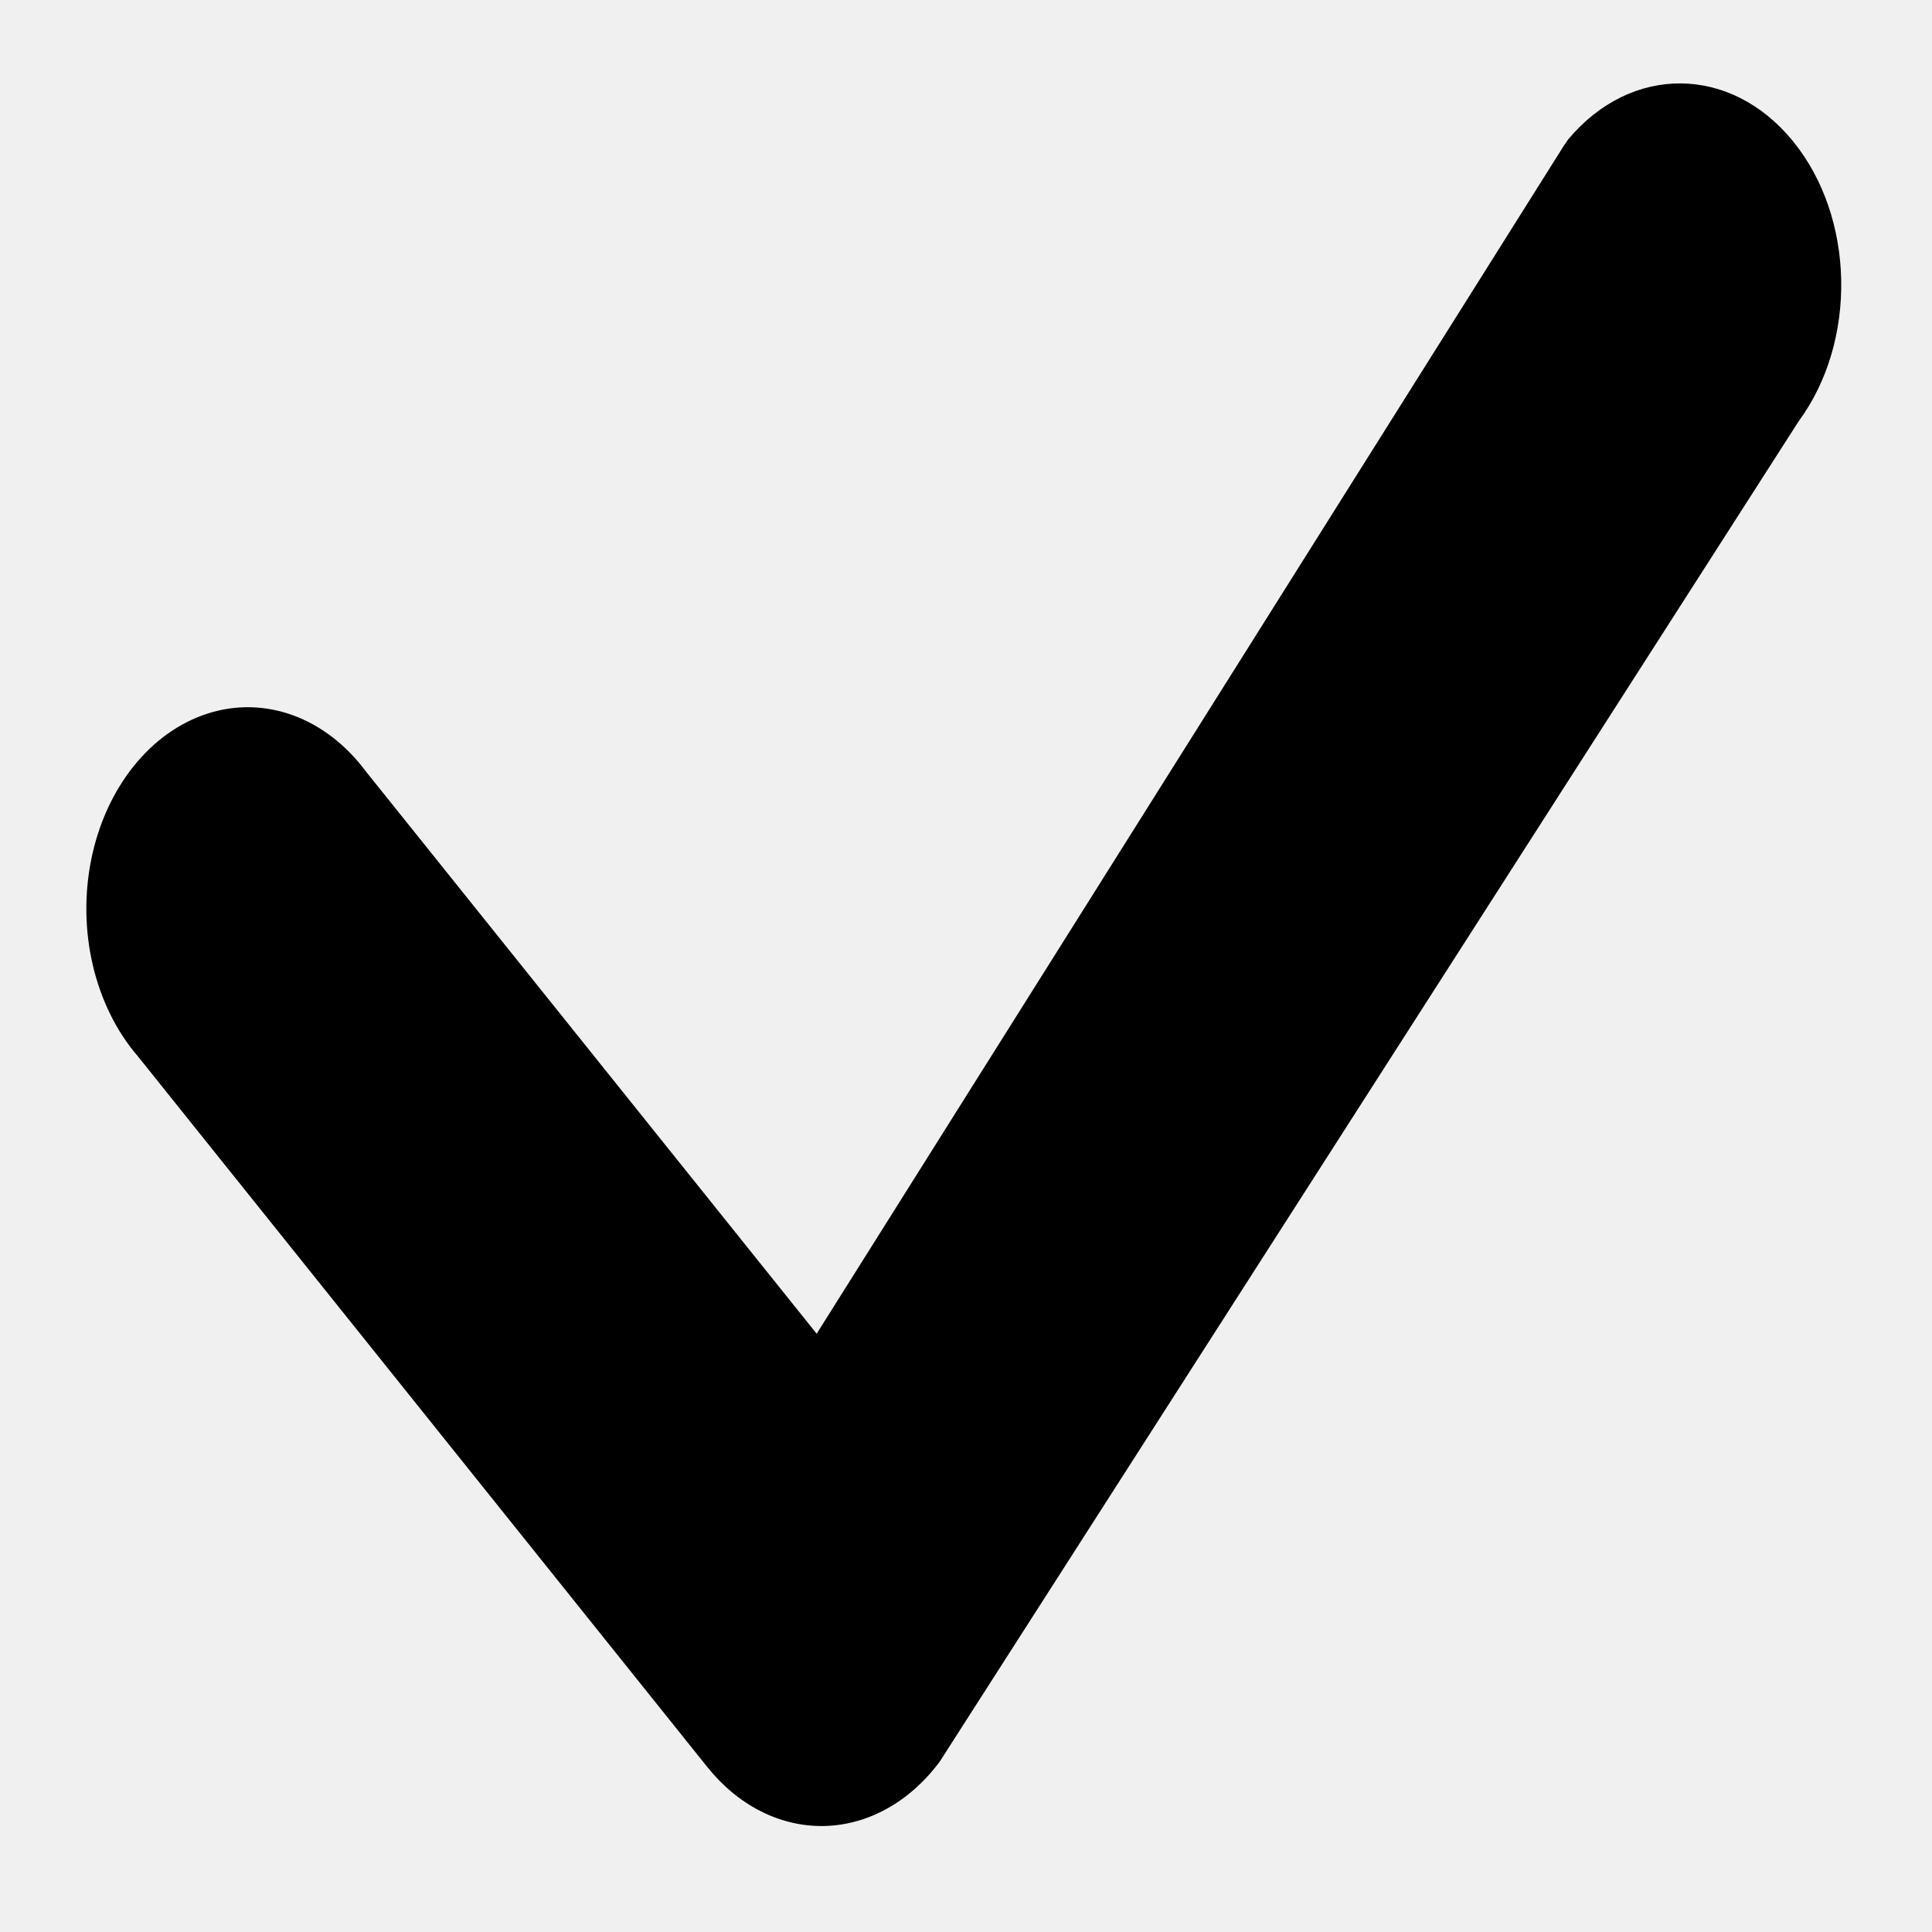
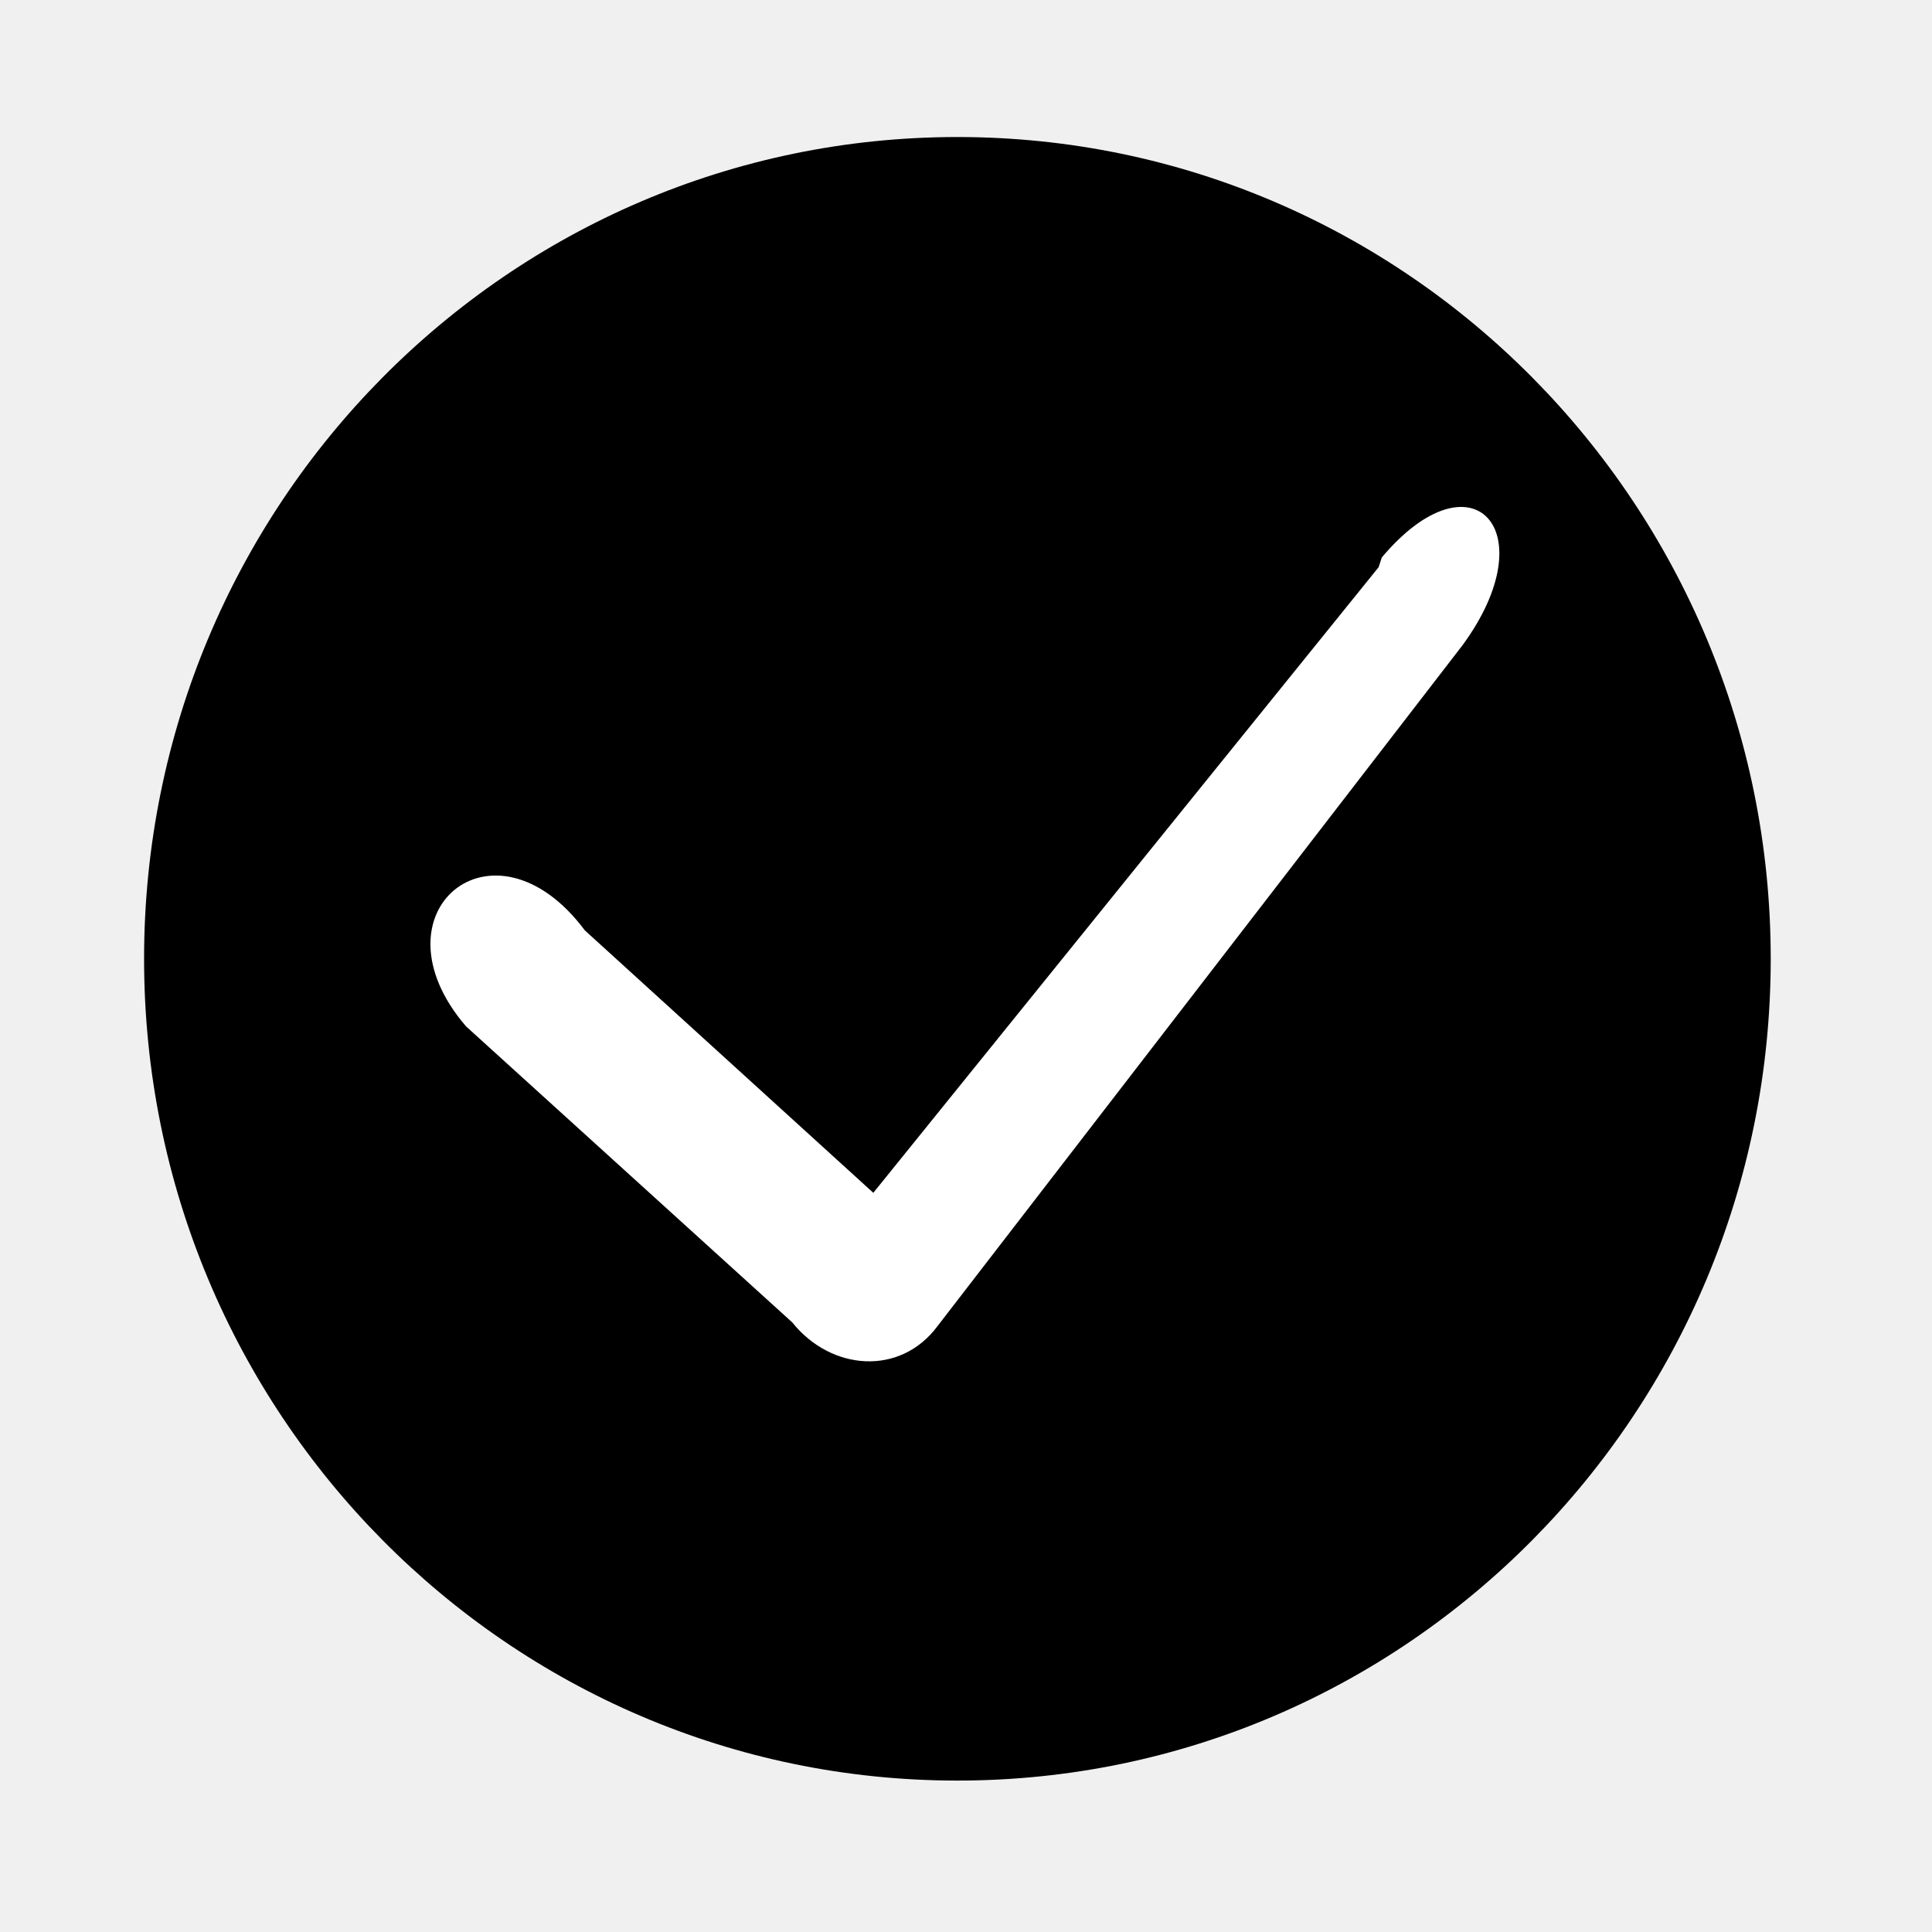
- <svg xmlns="http://www.w3.org/2000/svg" width="24" height="24" fill="currentColor" class="bi bi-check" viewBox="0 0 24 24" version="1.1" id="svg4">
+ <svg xmlns="http://www.w3.org/2000/svg" width="40" height="40" fill="currentColor" class="bi bi-check" viewBox="0 0 40 40" version="1.1" id="svg4">
  <defs id="defs8" />
-   <path d="m 19.482,1.73 a 2.005,2.503 0 0 1 2.861,3.504 L 11.674,21.883 a 2.005,2.503 0 0 1 -2.888,0.067 L 1.712,13.121 A 2.005,2.503 0 1 1 4.546,9.584 L 10.145,16.568 19.431,1.803 Z" id="path2" style="stroke-width:2.987" />
+   <ellipse style="fill:#000000;stroke:#303030;stroke-width:0;stroke-linecap:round;stroke-linejoin:round" id="path950" cx="19.822" cy="19.851" rx="16.839" ry="17.014" />
+   <path d="m 28.609,11.541 c 1.872,-2.224 3.416,-0.558 1.67,1.819 L 19.411,27.455 c -0.773,1.04 -2.205,0.927 -3.008,-0.076 L 9.648,21.249 c -2.026,-2.356 0.572,-4.516 2.46,-1.987 l 5.973,5.434 10.462,-12.953 z" id="path2" style="fill:#ffffff;stroke-width:2.987" />
</svg>
